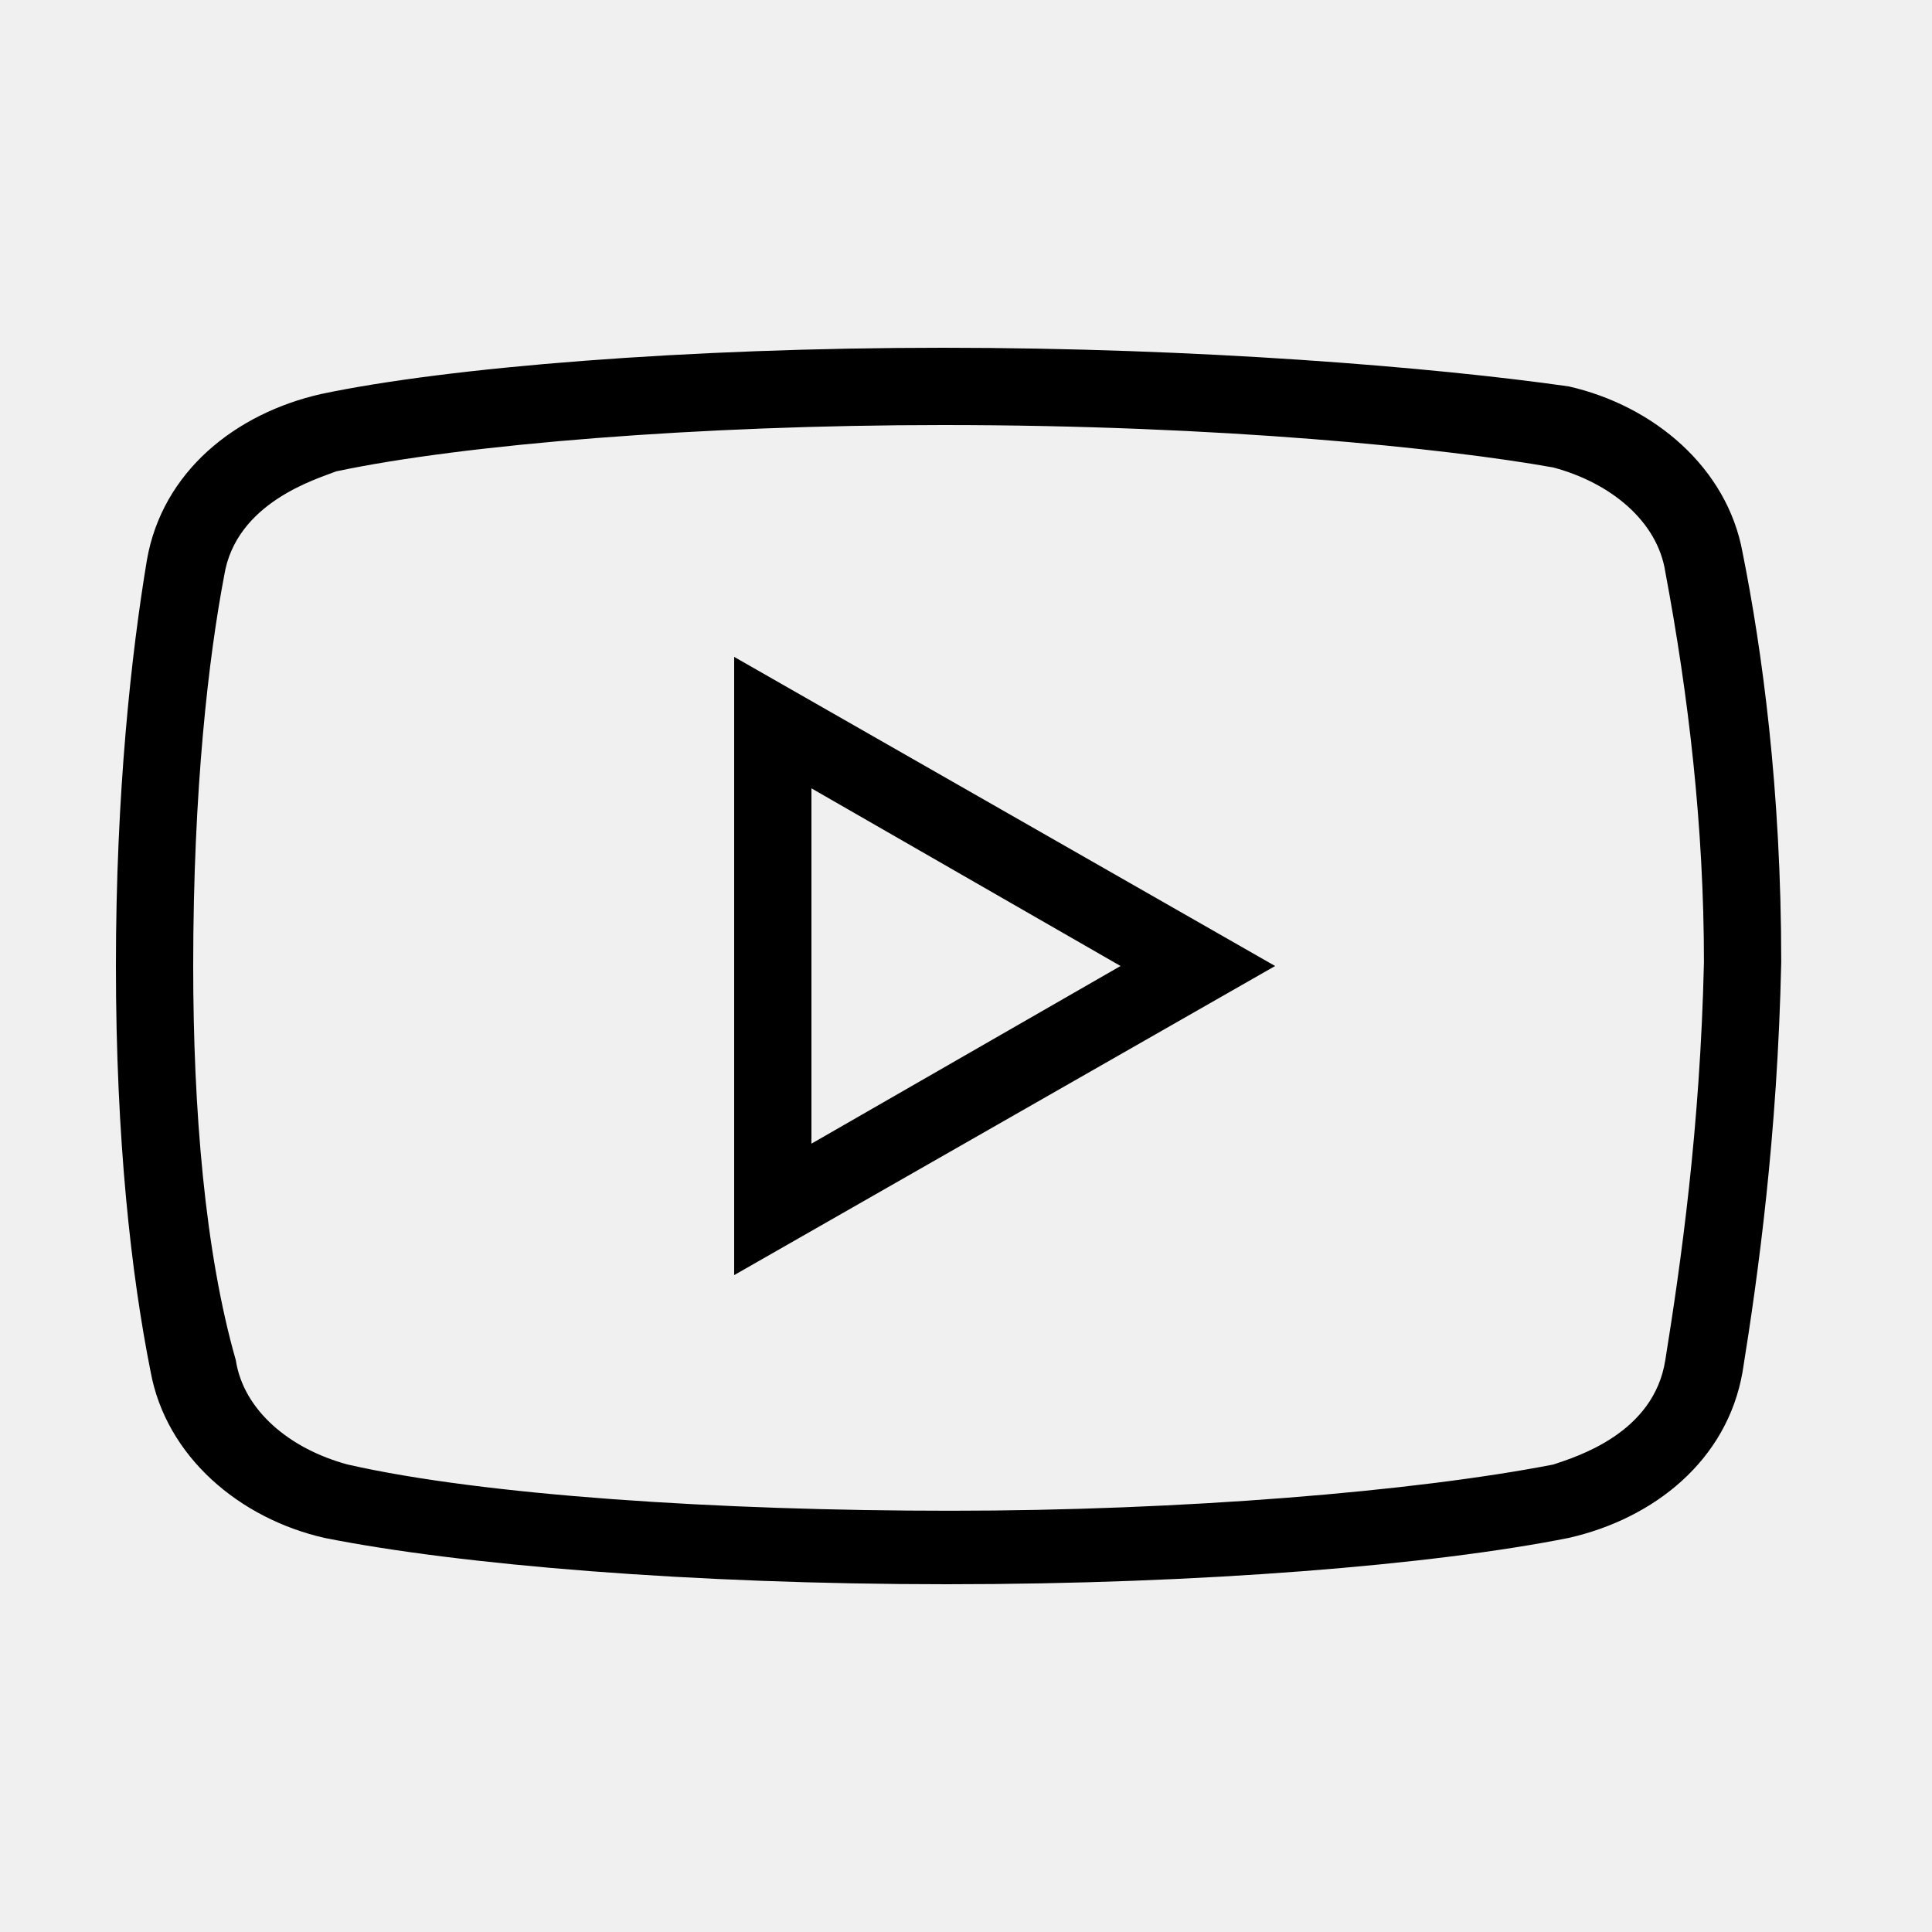
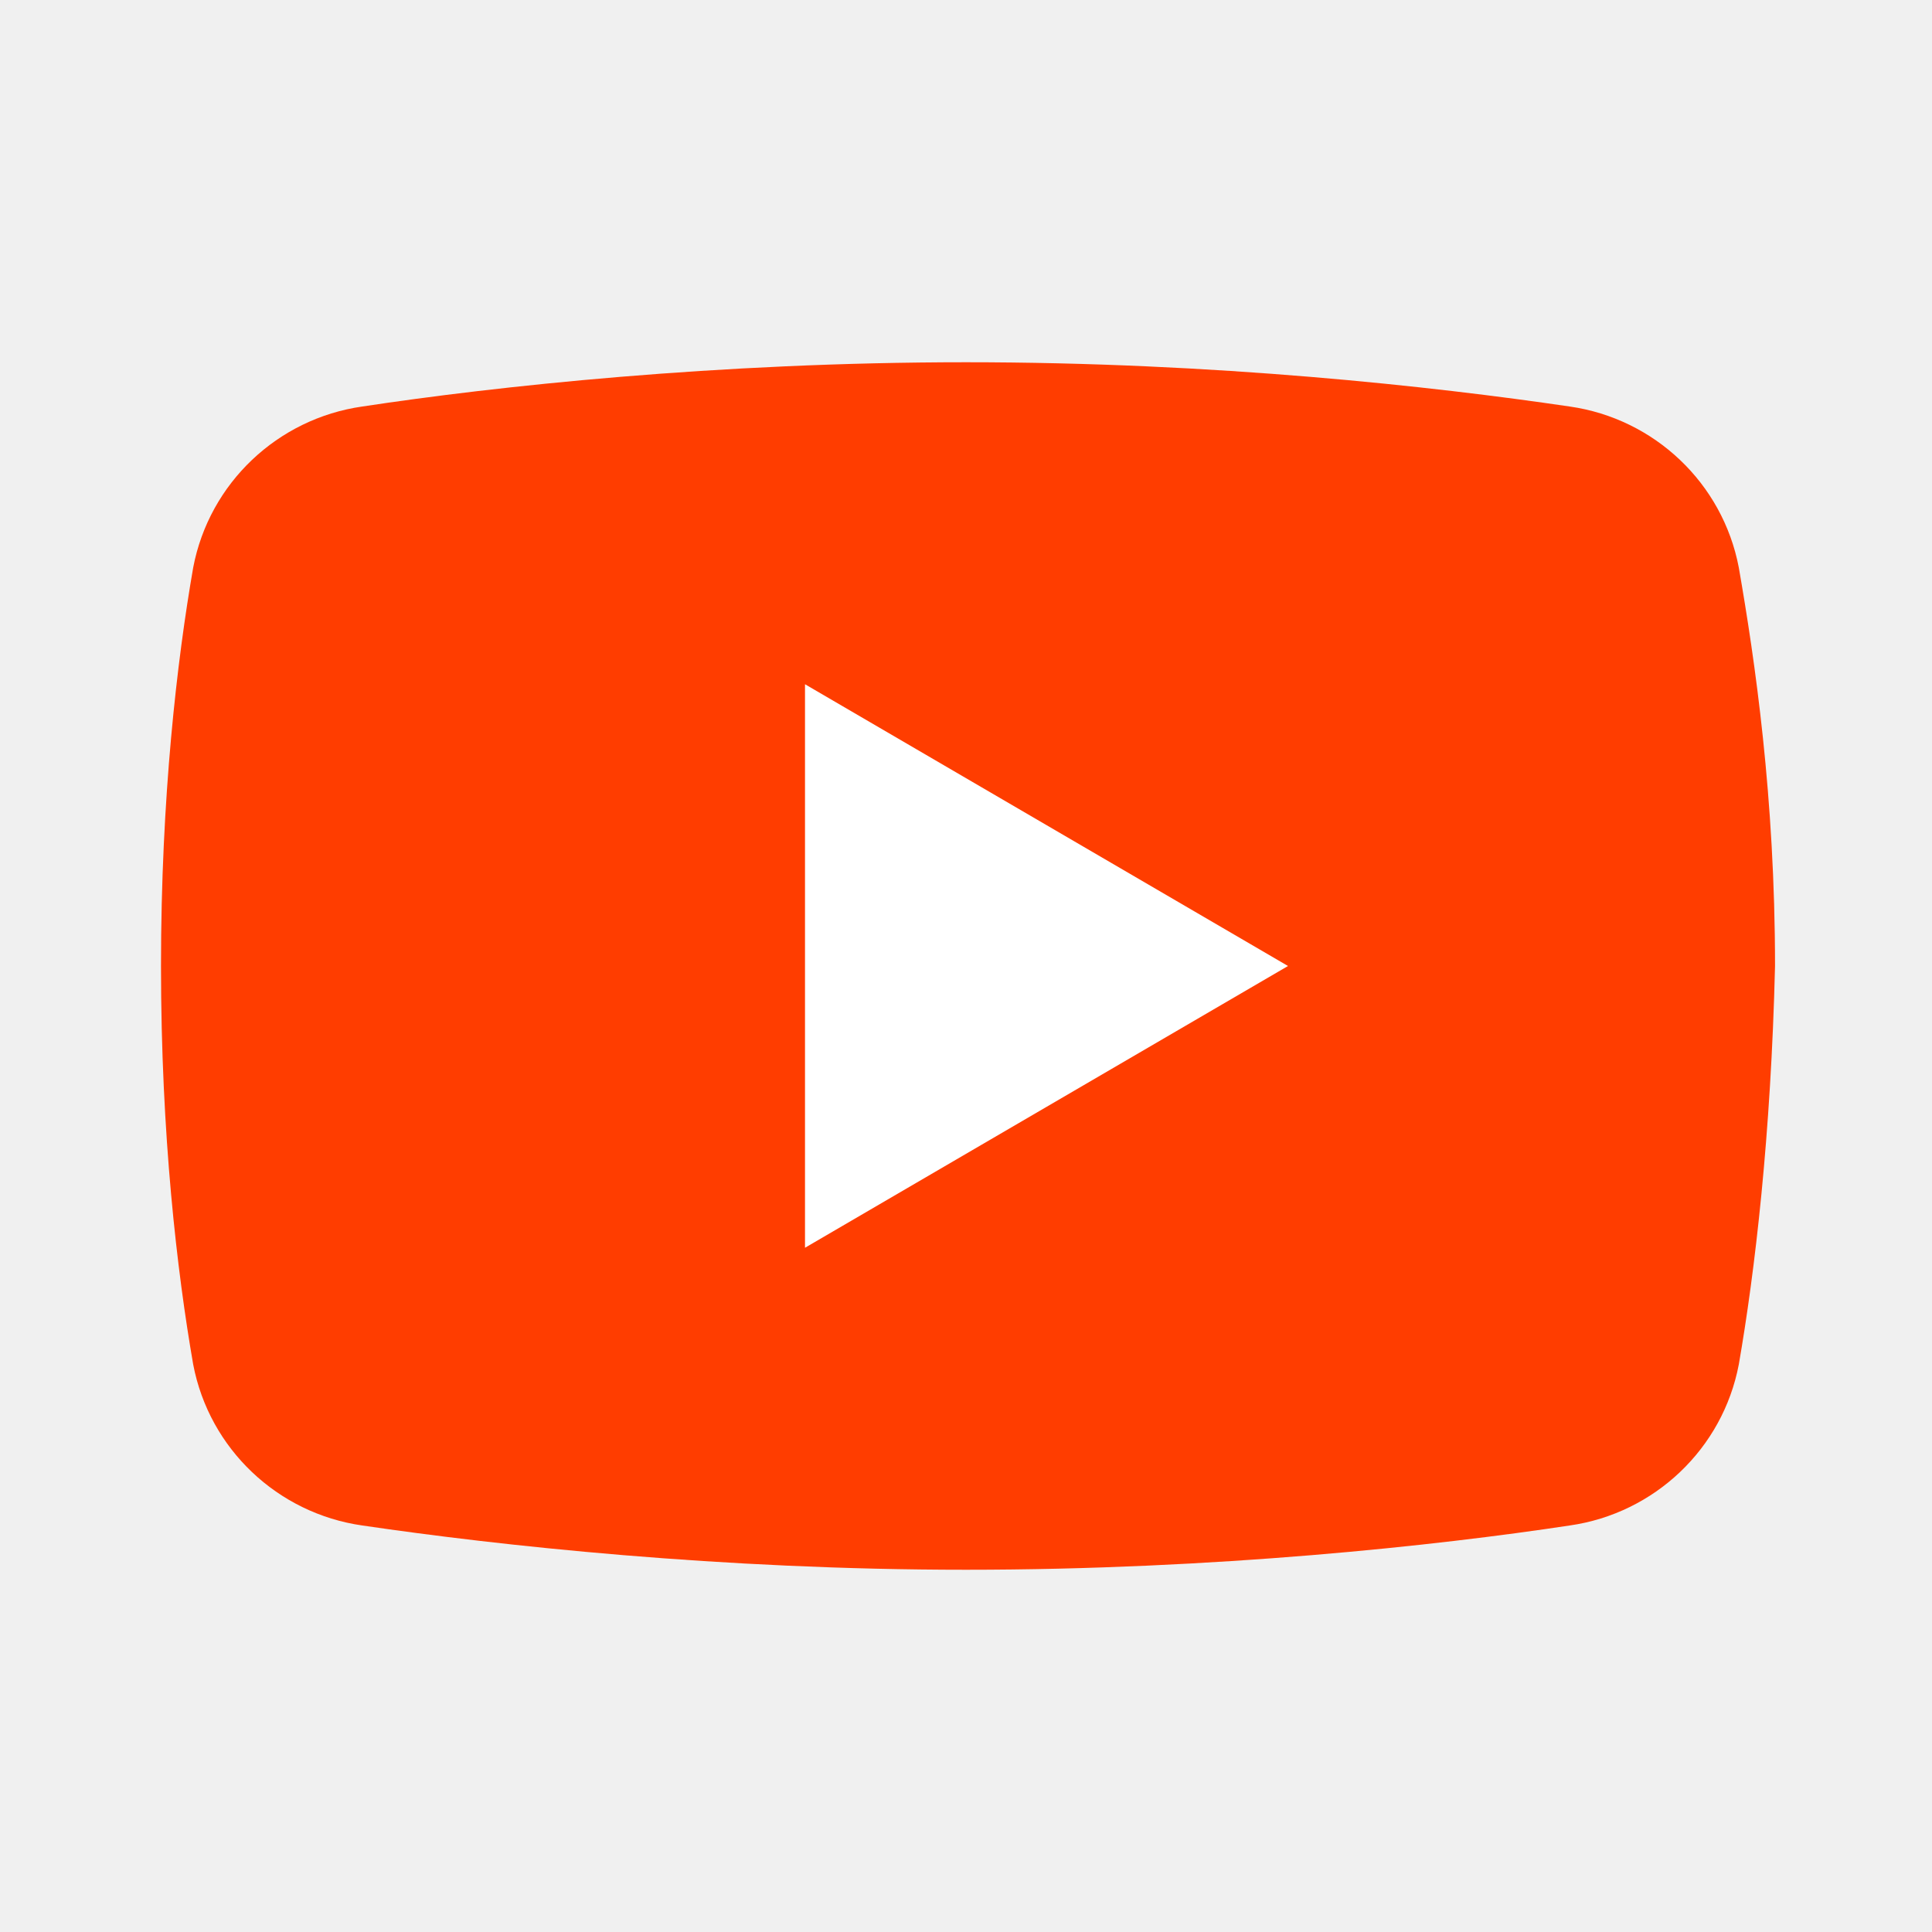
- <svg xmlns="http://www.w3.org/2000/svg" fill="#000000" viewBox="0 0 50 50" width="50px" height="50px">
-   <path d="M 24.402 9 C 17.801 9 11.602 9.5 8.301 10.199 C 6.102 10.699 4.199 12.199 3.801 14.5 C 3.402 16.898 3 20.5 3 25 C 3 29.5 3.398 33 3.898 35.5 C 4.301 37.699 6.199 39.301 8.398 39.801 C 11.902 40.5 17.898 41 24.5 41 C 31.102 41 37.098 40.5 40.598 39.801 C 42.801 39.301 44.699 37.801 45.098 35.5 C 45.5 33 46 29.402 46.098 24.902 C 46.098 20.402 45.598 16.801 45.098 14.301 C 44.699 12.102 42.801 10.5 40.598 10 C 37.098 9.5 31 9 24.402 9 Z M 24.402 11 C 31.602 11 37.398 11.598 40.199 12.098 C 41.699 12.5 42.898 13.5 43.098 14.801 C 43.699 18 44.098 21.402 44.098 24.902 C 44 29.199 43.5 32.699 43.098 35.199 C 42.801 37.098 40.801 37.699 40.199 37.902 C 36.598 38.602 30.598 39.098 24.598 39.098 C 18.598 39.098 12.5 38.699 9 37.902 C 7.5 37.5 6.301 36.5 6.102 35.199 C 5.301 32.398 5 28.699 5 25 C 5 20.398 5.402 17 5.801 14.902 C 6.102 13 8.199 12.398 8.699 12.199 C 12 11.5 18.102 11 24.402 11 Z M 19 17 L 19 33 L 33 25 Z M 21 20.402 L 29 25 L 21 29.598 Z" />
+ <svg xmlns="http://www.w3.org/2000/svg" viewBox="0 0 48 48" width="48px" height="48px">
+   <path fill="#FF3D00" d="M43.2,33.9c-0.4,2.1-2.1,3.7-4.2,4c-3.3,0.5-8.8,1.1-15,1.1c-6.1,0-11.6-0.6-15-1.1c-2.1-0.3-3.8-1.9-4.2-4C4.4,31.6,4,28.2,4,24c0-4.2,0.4-7.6,0.8-9.9c0.4-2.1,2.1-3.7,4.2-4C12.3,9.6,17.8,9,24,9c6.2,0,11.6,0.6,15,1.1c2.1,0.3,3.8,1.9,4.2,4c0.4,2.3,0.9,5.7,0.9,9.9C44,28.2,43.6,31.6,43.2,33.9z" />
+   <path fill="#FFF" d="M20 31L20 17 32 24z" />
</svg>
